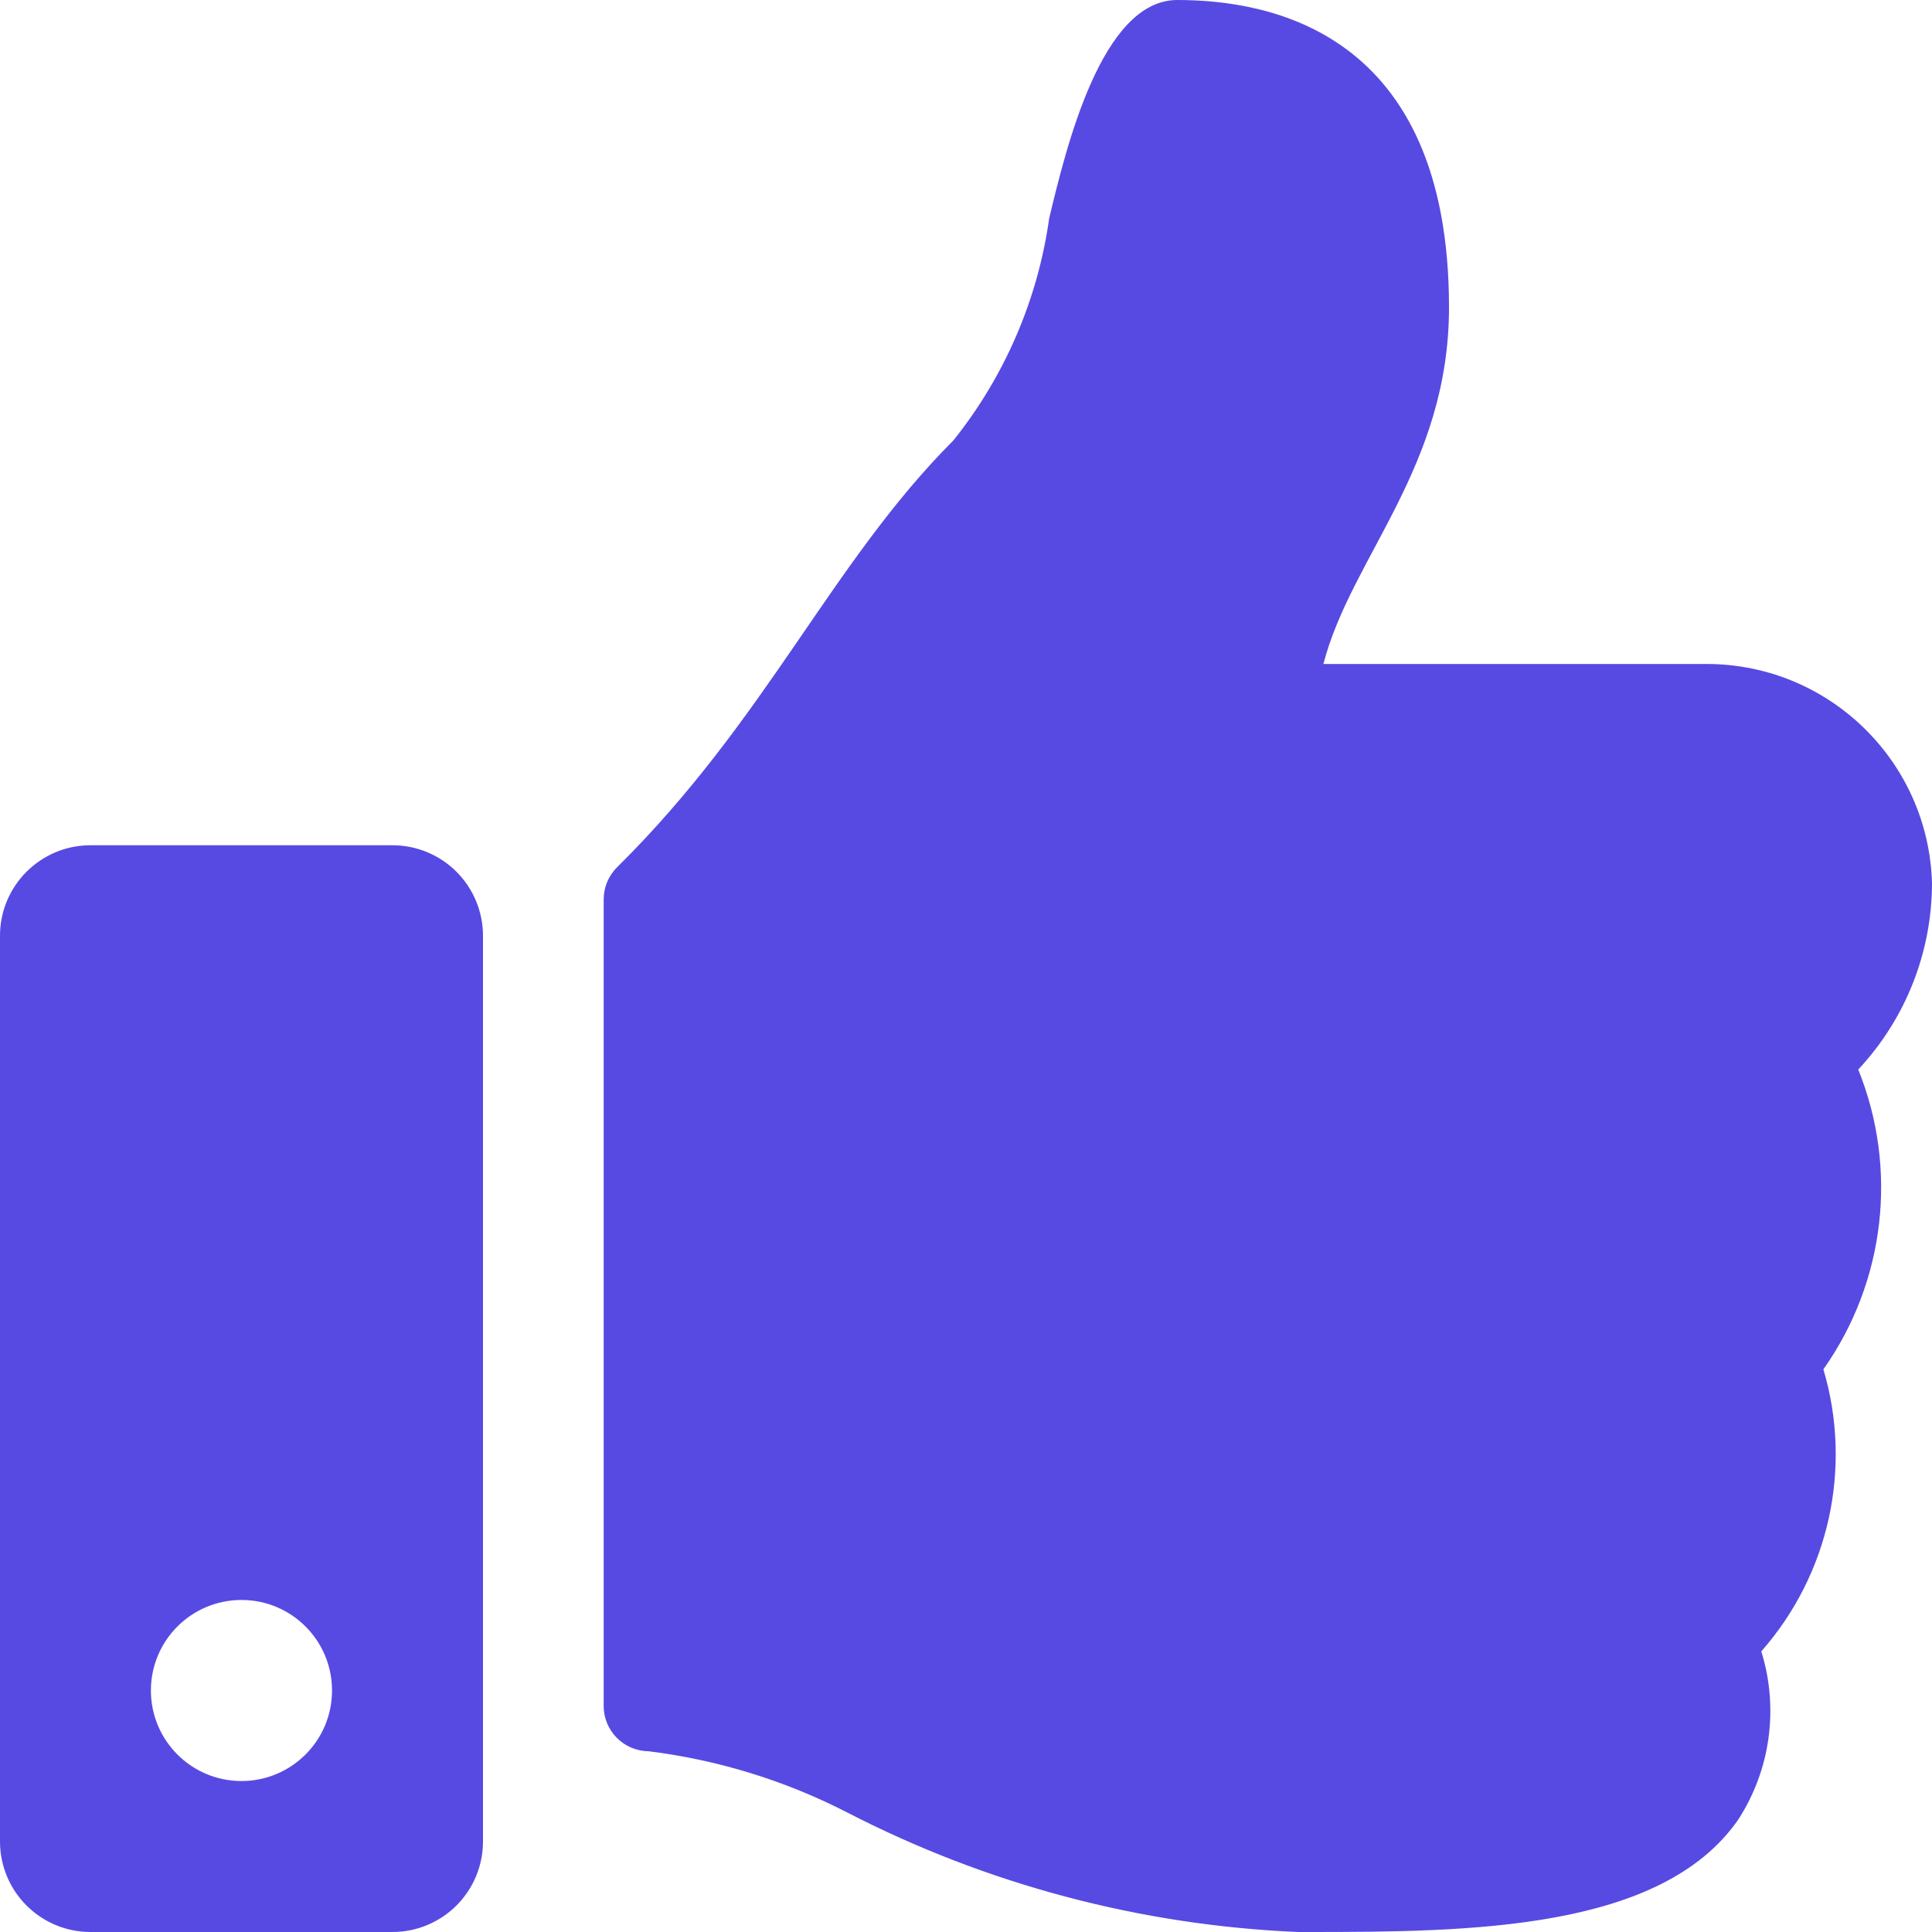
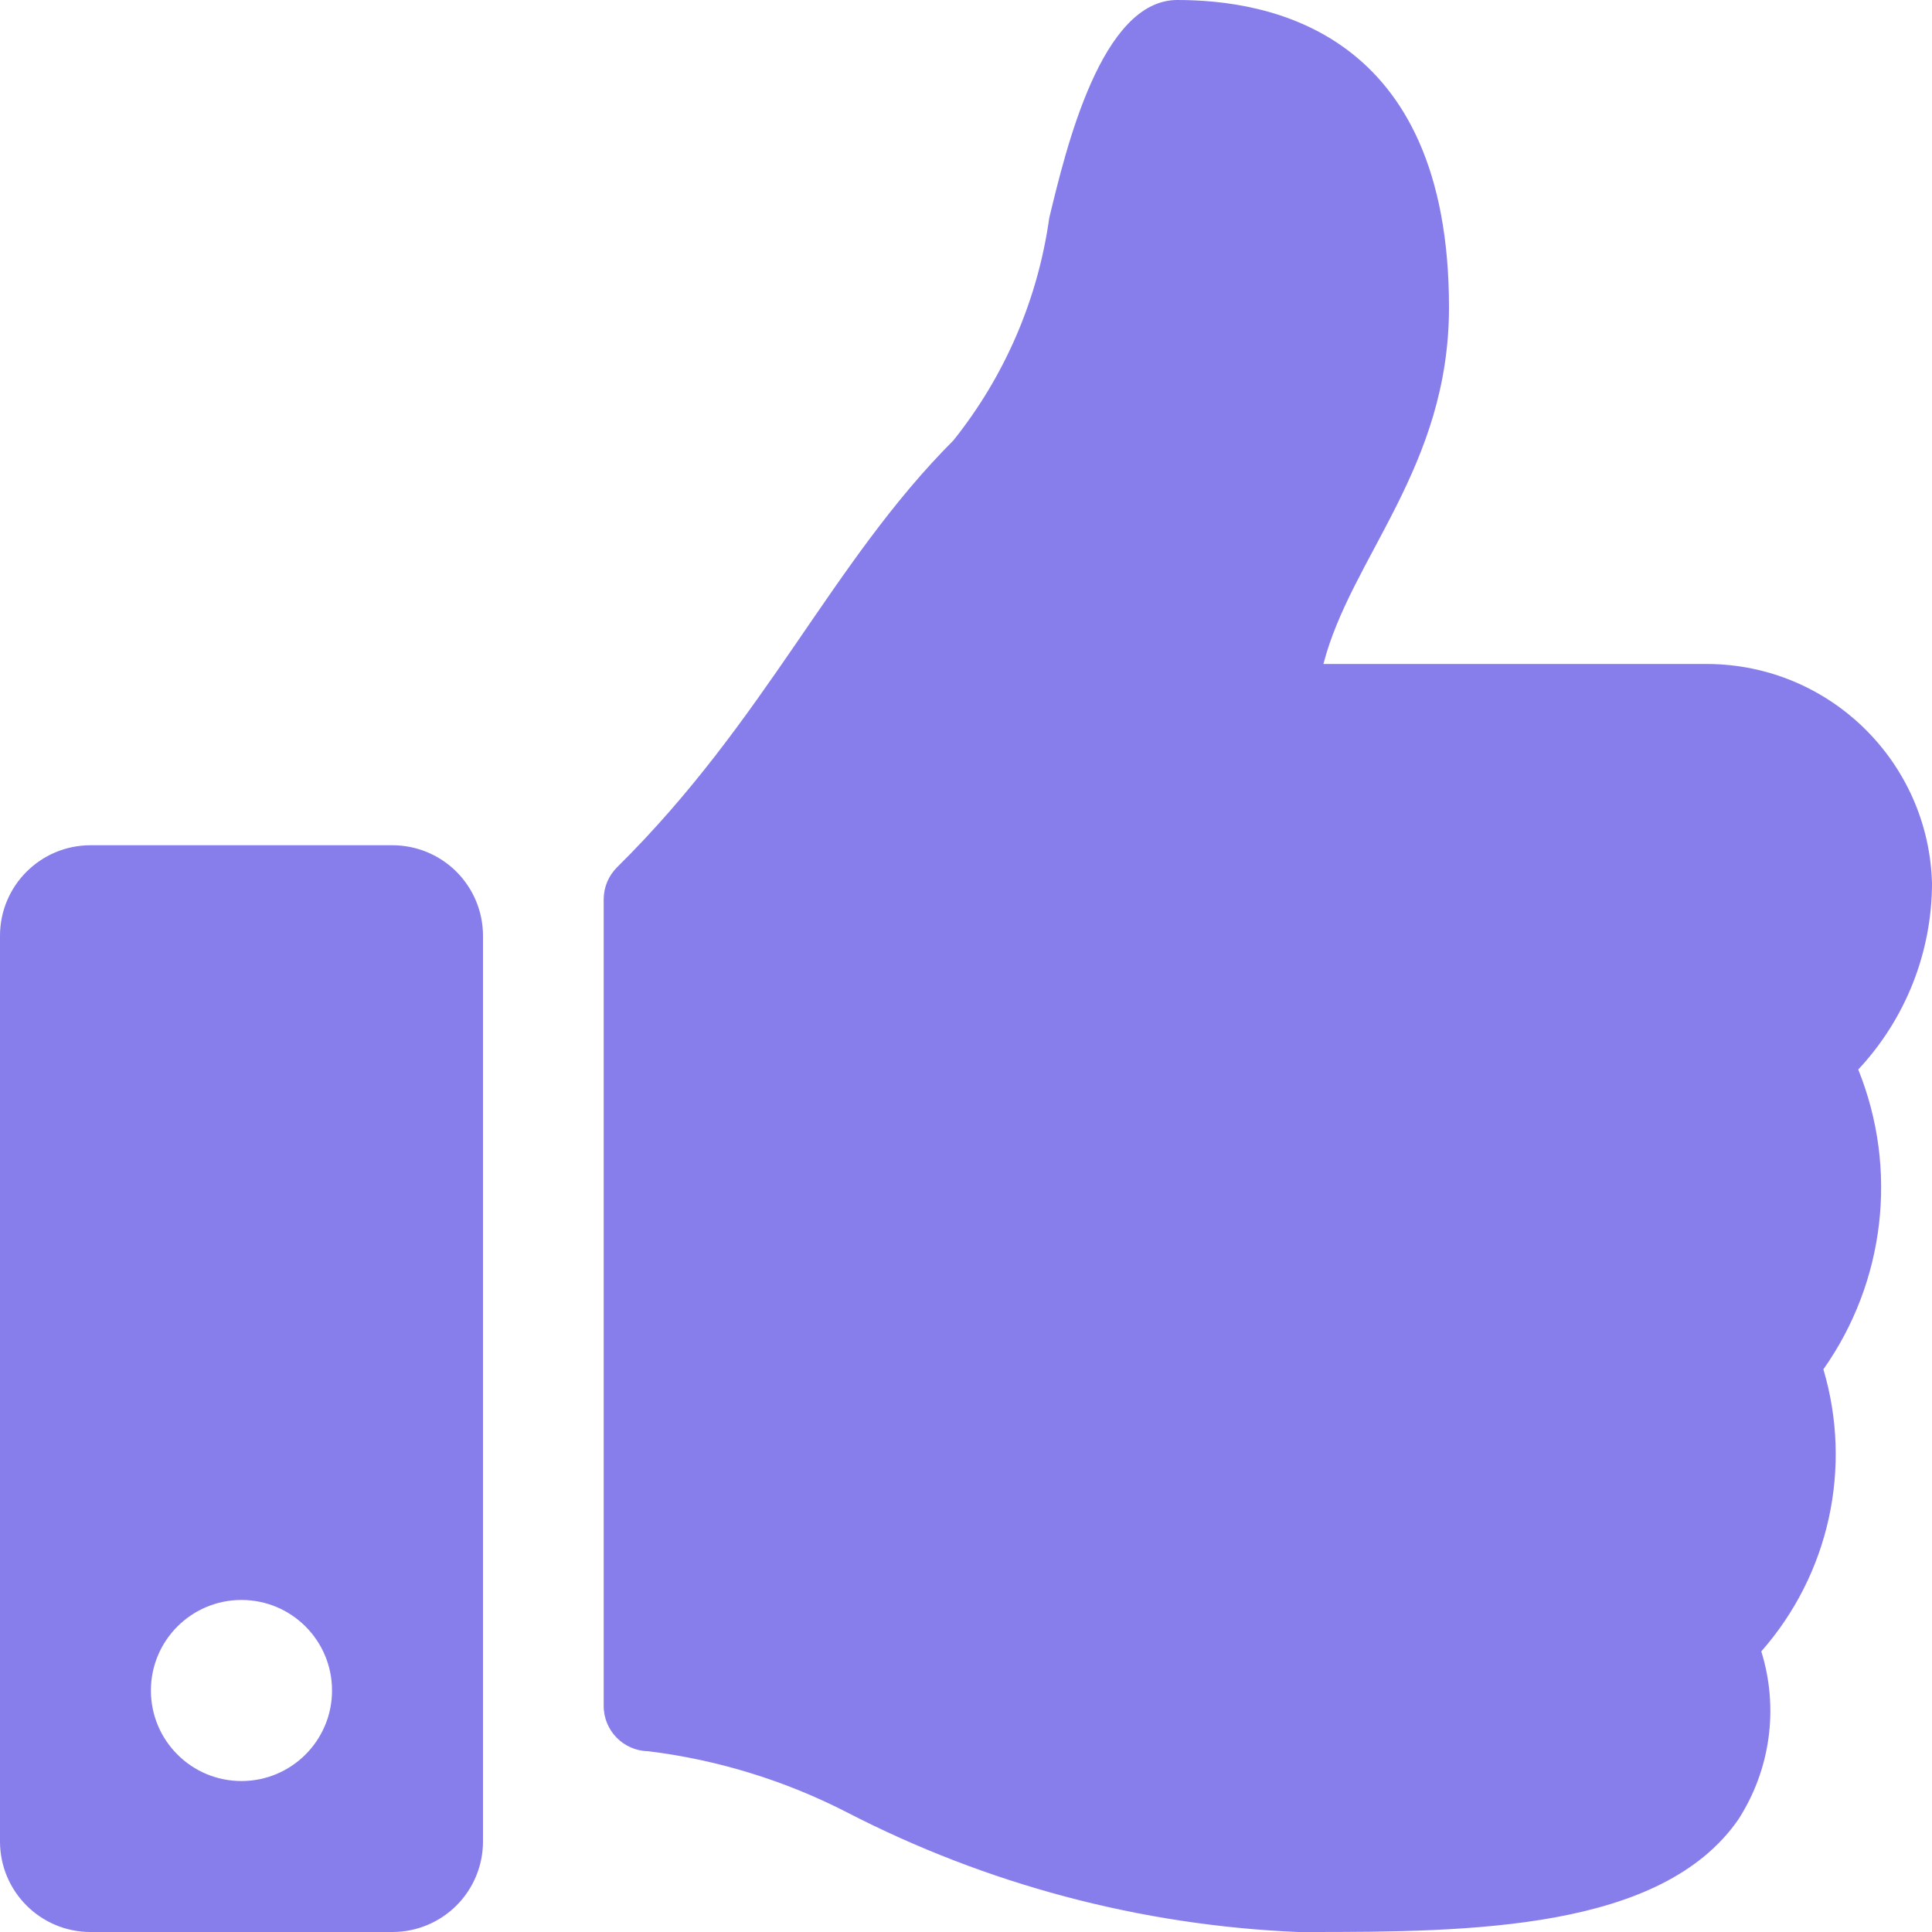
<svg xmlns="http://www.w3.org/2000/svg" width="28" height="28" viewBox="0 0 28 28">
  <defs>
-     <style>.a{fill:#574AE2;}</style>
+     <style>.a{fill:rgba(87,74,226,0.71);}</style>
  </defs>
  <path class="a" d="M-8.313-12.25h-4.375A1.312,1.312,0,0,0-14-10.937V2.187A1.312,1.312,0,0,0-12.688,3.5h4.375A1.312,1.312,0,0,0-7,2.187V-10.937A1.312,1.312,0,0,0-8.313-12.25ZM-10.5,1.312A1.312,1.312,0,0,1-11.813,0,1.312,1.312,0,0,1-10.5-1.312,1.312,1.312,0,0,1-9.188,0,1.312,1.312,0,0,1-10.5,1.312ZM7-20.046C7-24.062,4.375-24.5,3.062-24.5c-1.1,0-1.612,2.149-1.856,3.161A6.623,6.623,0,0,1-.182-18.118c-1.776,1.779-2.707,4.045-4.874,6.186a.656.656,0,0,0-.195.466V.224A.656.656,0,0,0-4.606.88a8.606,8.606,0,0,1,2.879.885A15.7,15.7,0,0,0,4.812,3.5h.156c2.339,0,5.106-.023,6.222-1.626a2.9,2.9,0,0,0,.336-2.441,4.324,4.324,0,0,0,.9-4.088A4.568,4.568,0,0,0,12.931-9l.006-.006A3.959,3.959,0,0,0,14-11.7a3.268,3.268,0,0,0-3.257-3.177H5.18C5.58-16.425,7-17.726,7-20.046Z" transform="translate(14 24.5)" />
</svg>
